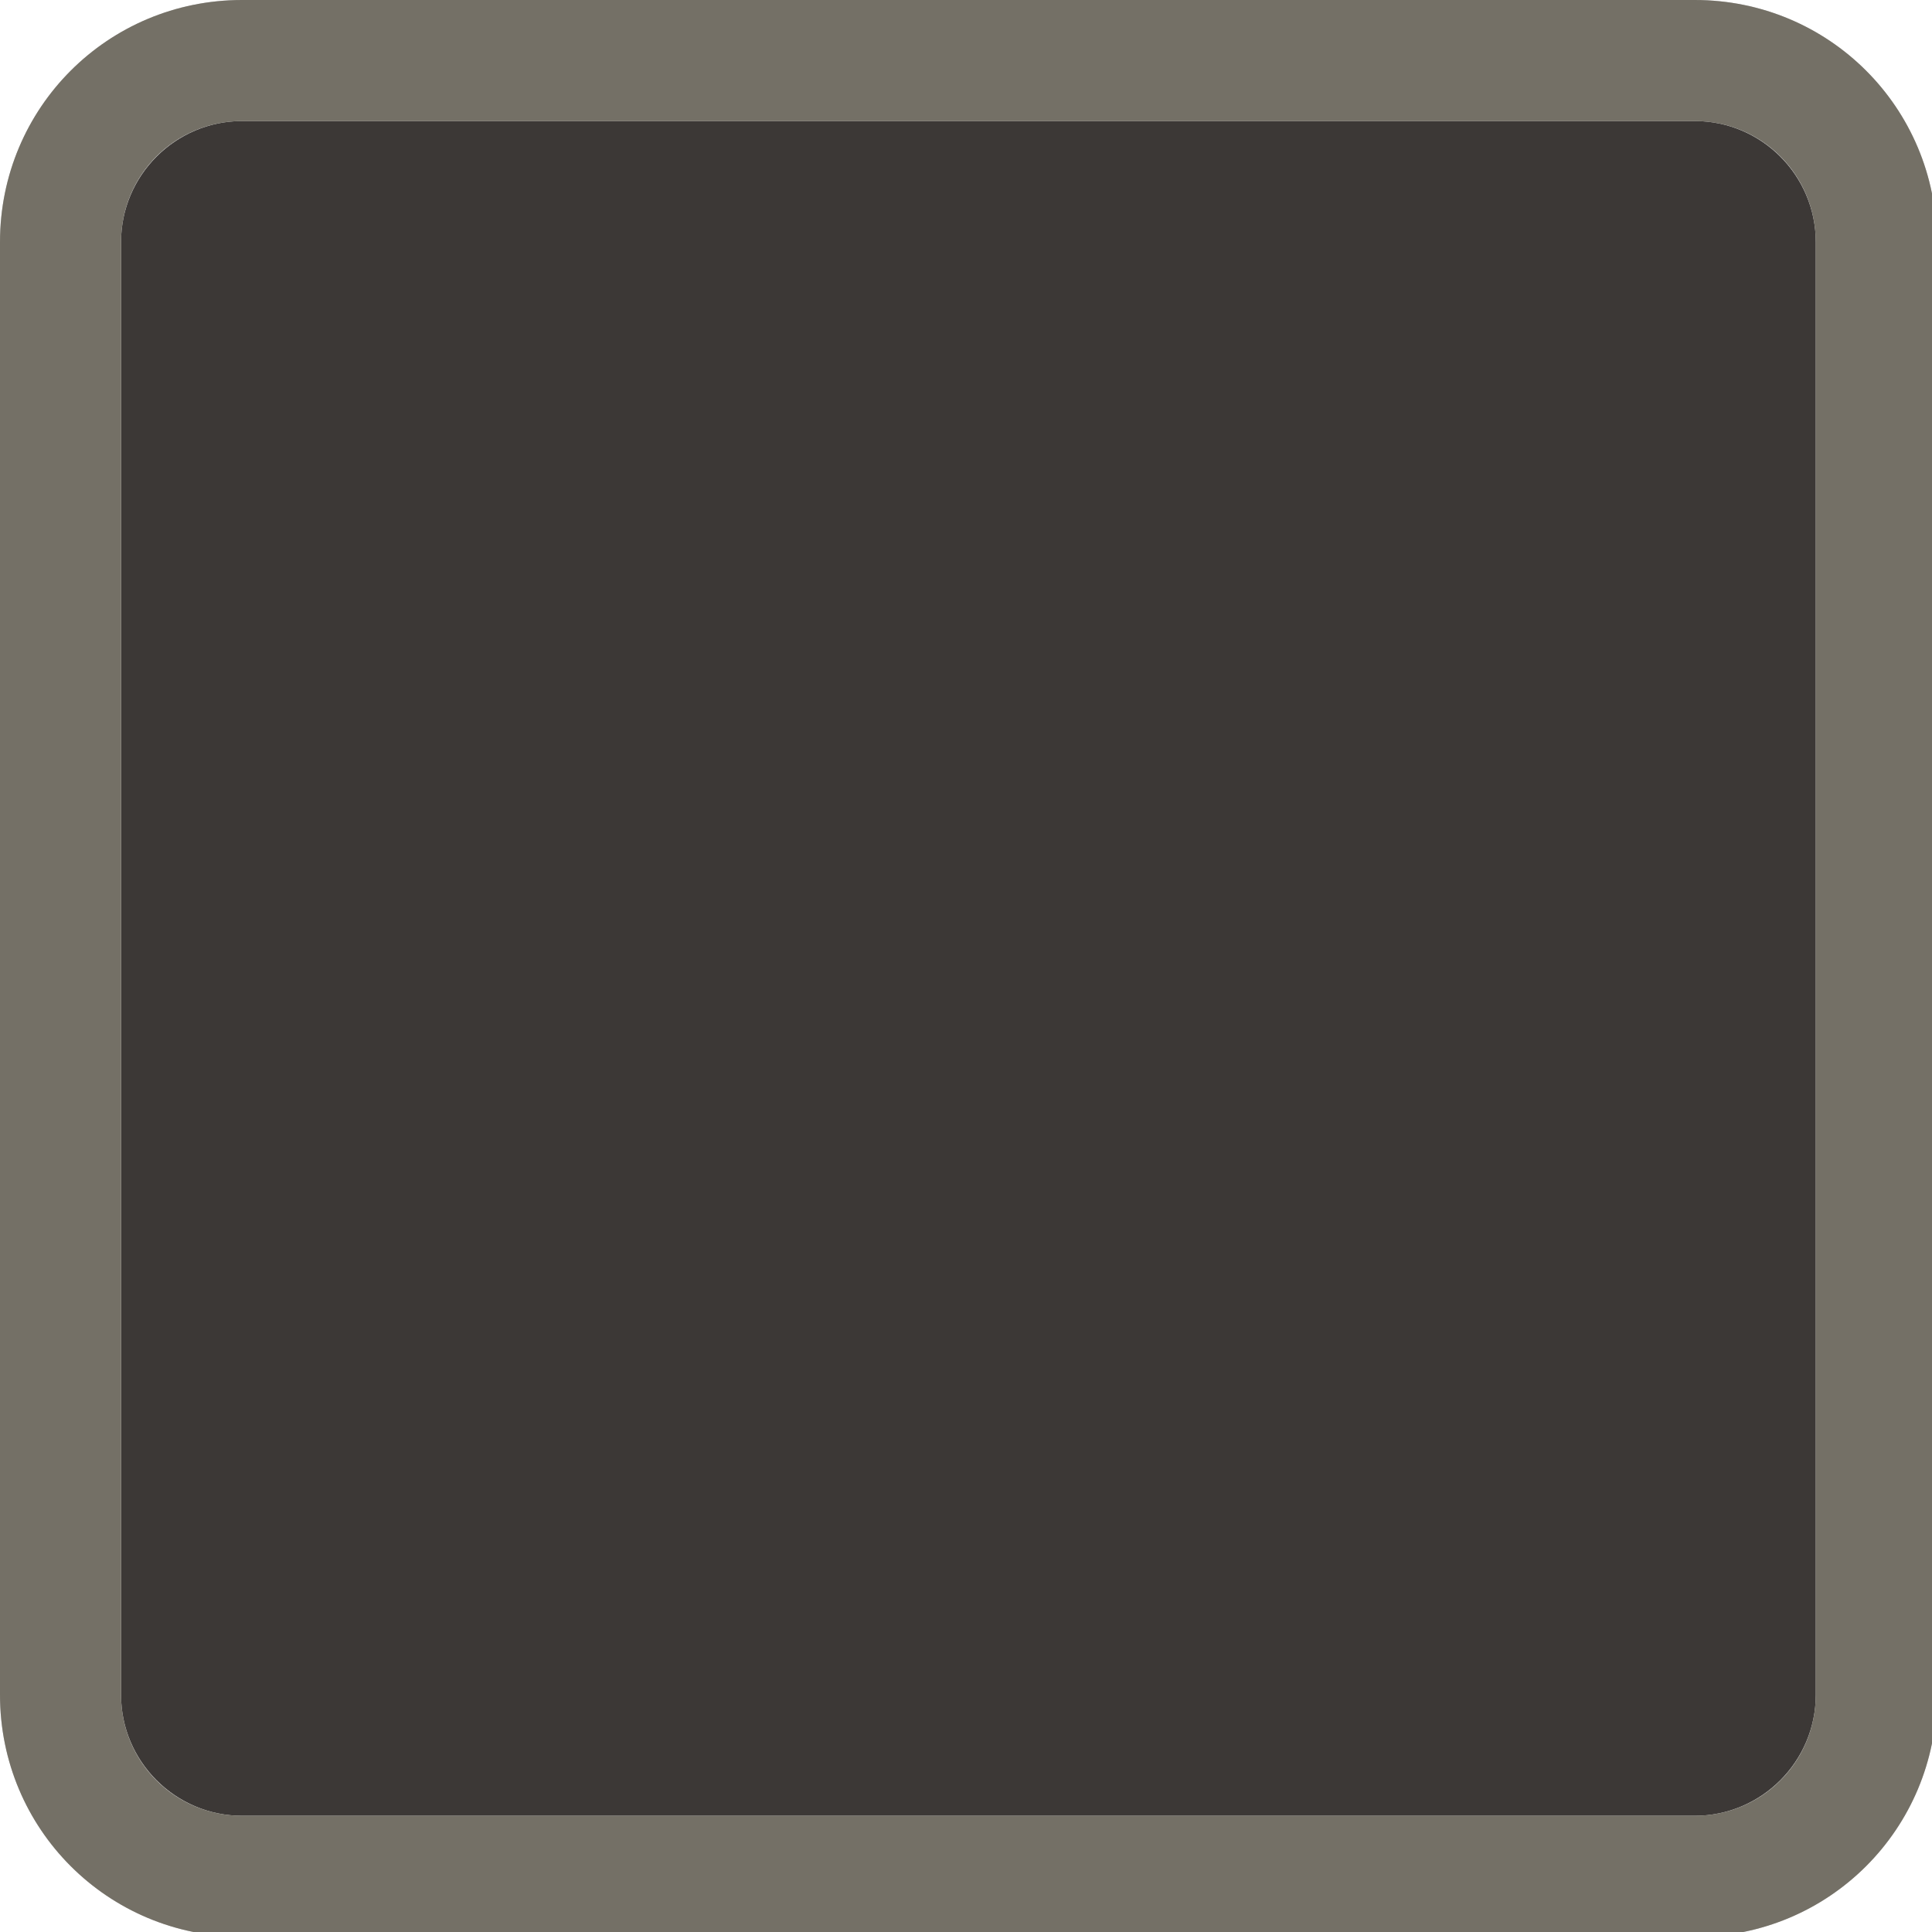
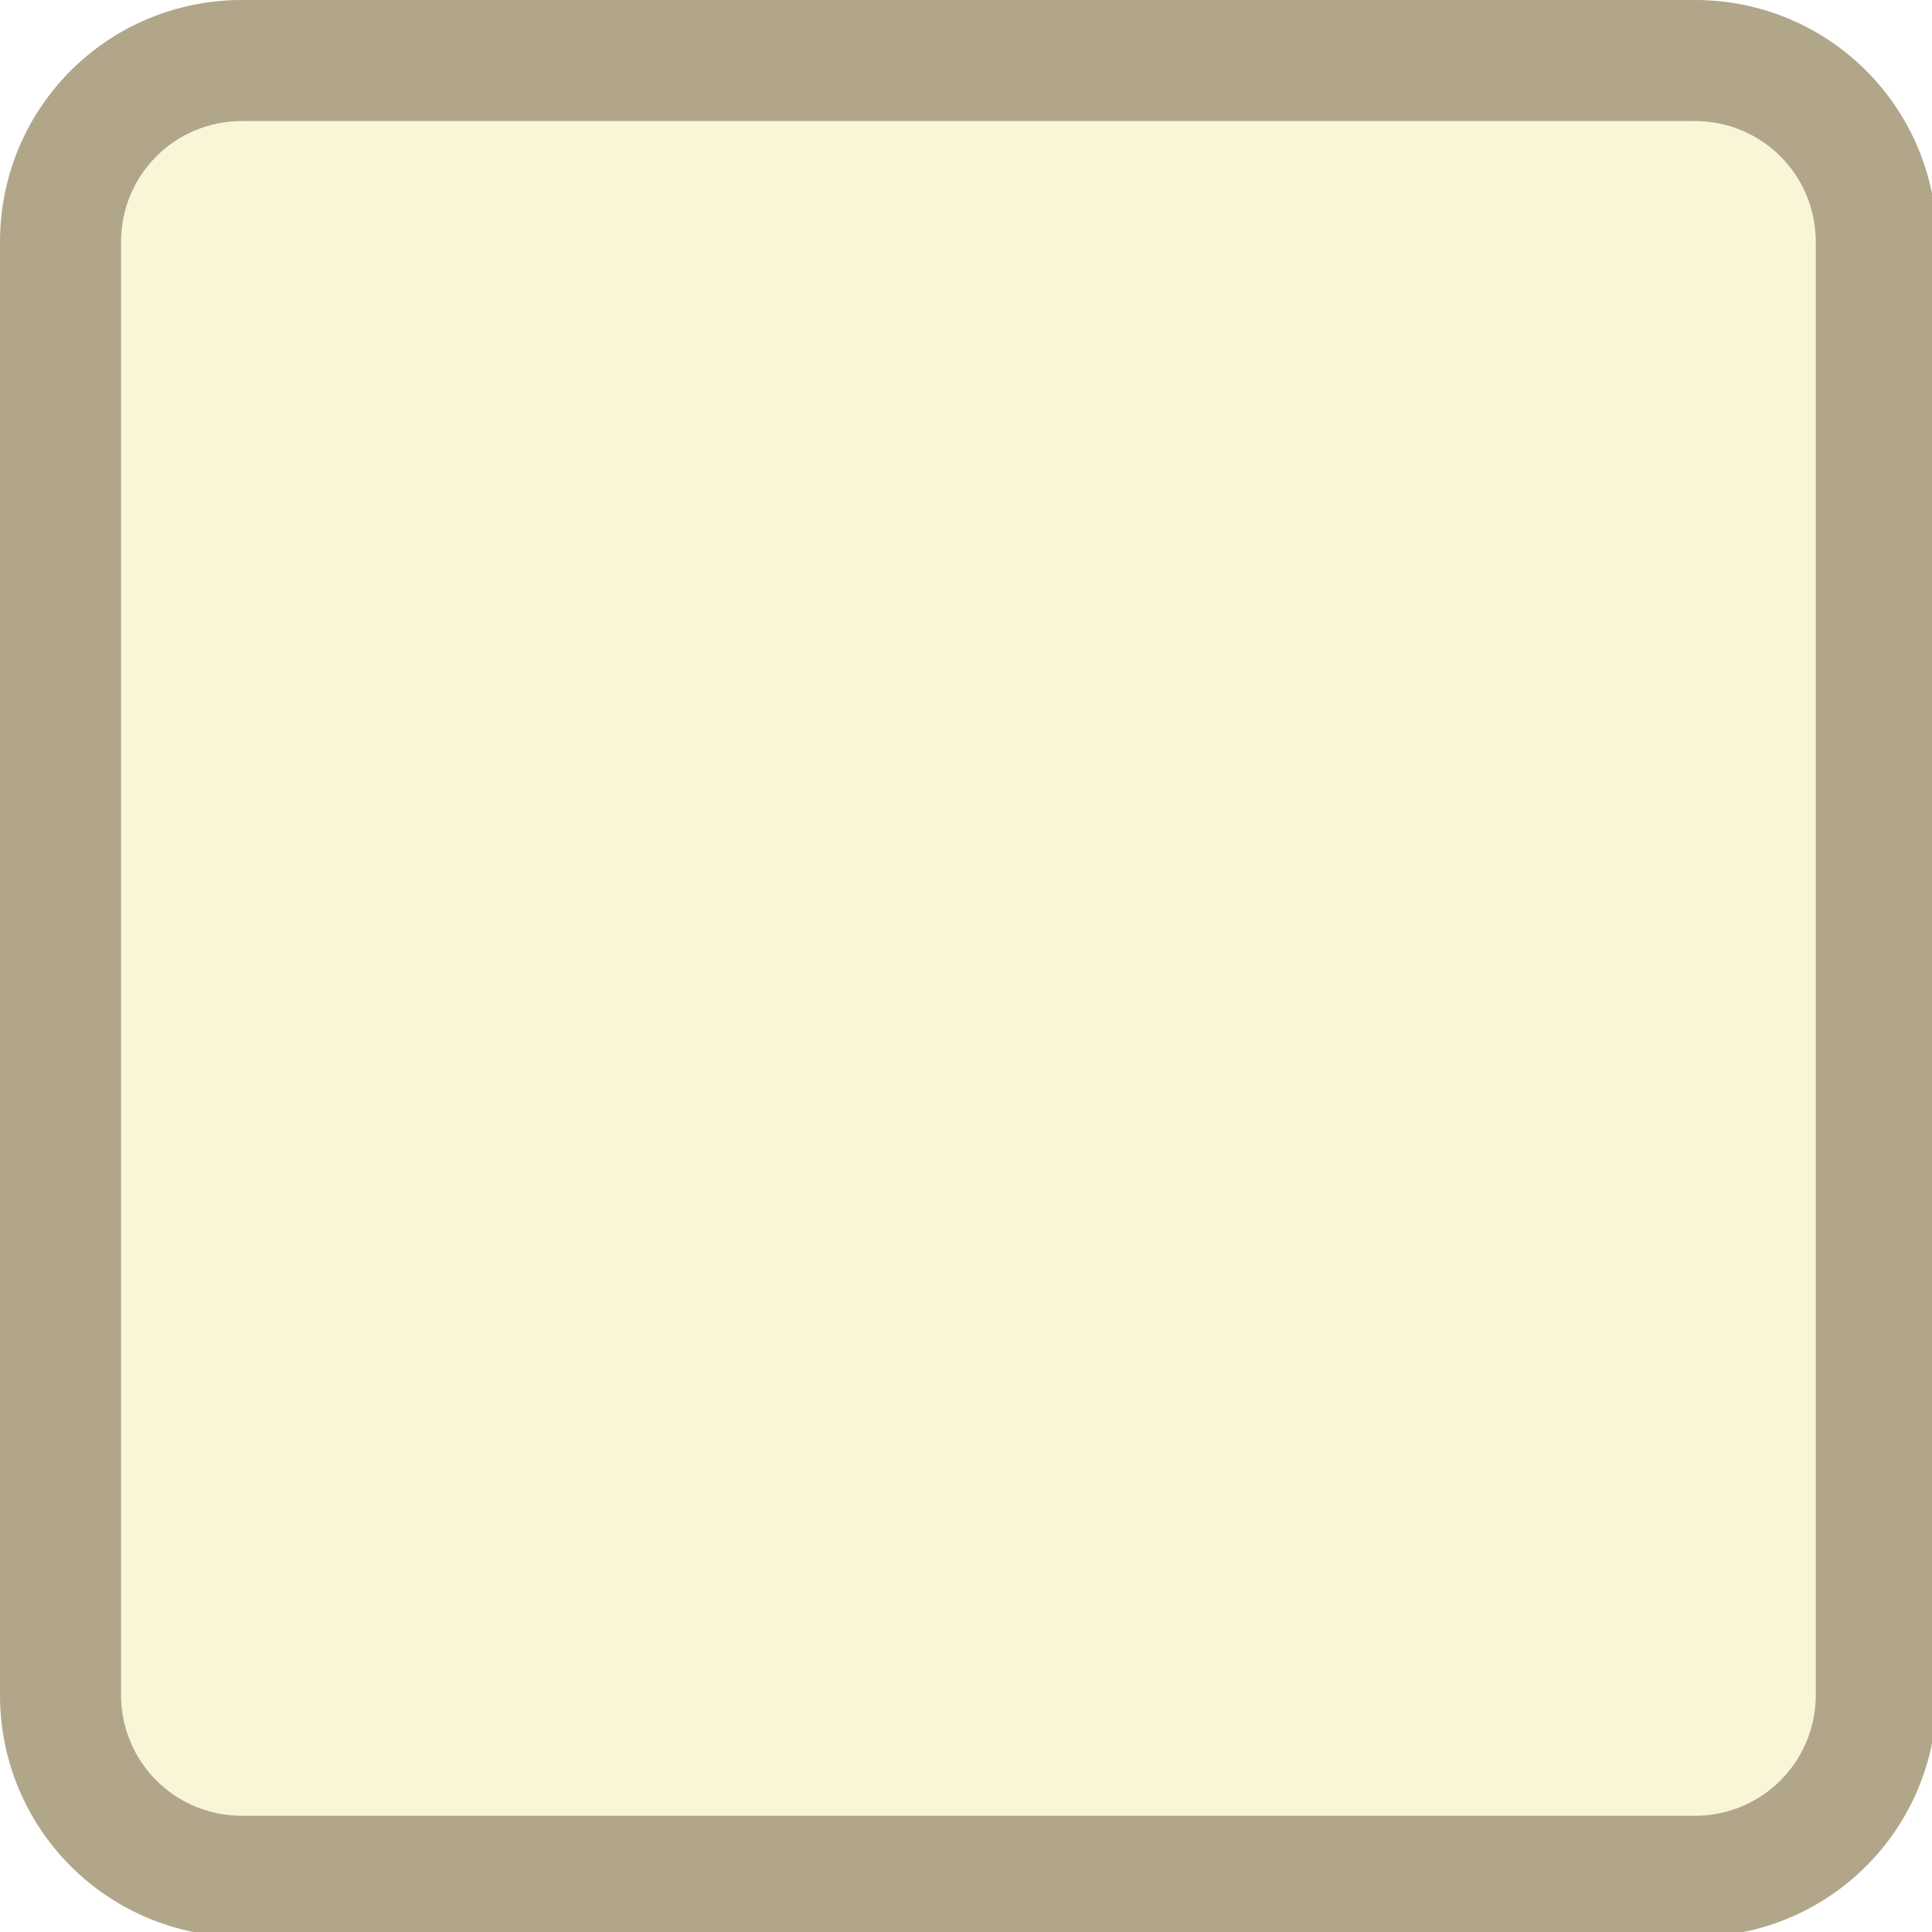
<svg xmlns="http://www.w3.org/2000/svg" width="133pt" height="133pt" viewBox="0 0 133 133" version="1.1">
  <g id="surface1">
-     <path style=" stroke:none;fill-rule:nonzero;fill:#3c3836;fill-opacity:1;" d="M 16.668 8.332 L 116.668 8.332 C 121.258 8.332 125 12.078 125 16.668 L 125 116.668 C 125 121.258 121.258 125 116.668 125 L 16.668 125 C 12.078 125 8.332 121.258 8.332 116.668 L 8.332 16.668 C 8.332 12.078 12.078 8.332 16.668 8.332 Z M 16.668 8.332 " />
-     <path style=" stroke:none;fill-rule:nonzero;fill:#3c3836;fill-opacity:1;" d="M 16.668 0 C 7.422 0 0 7.422 0 16.668 L 0 116.668 C 0 125.91 7.422 133.332 16.668 133.332 L 116.668 133.332 C 125.91 133.332 133.332 125.91 133.332 116.668 L 133.332 16.668 C 133.332 7.422 125.91 0 116.668 0 Z M 16.668 8.332 L 116.668 8.332 C 121.289 8.332 125 12.043 125 16.668 L 125 116.668 C 125 121.289 121.289 125 116.668 125 L 16.668 125 C 12.043 125 8.332 121.289 8.332 116.668 L 8.332 16.668 C 8.332 12.043 12.043 8.332 16.668 8.332 Z M 16.668 8.332 " />
-     <path style=" stroke:none;fill-rule:nonzero;fill:#f9f5d7;fill-opacity:0.30;" d="M 16.668 0 C 7.422 0 0 7.422 0 16.668 L 0 116.668 C 0 125.91 7.422 133.332 16.668 133.332 L 116.668 133.332 C 125.91 133.332 133.332 125.91 133.332 116.668 L 133.332 16.668 C 133.332 7.422 125.91 0 116.668 0 Z M 16.668 8.332 L 116.668 8.332 C 121.289 8.332 125 12.043 125 16.668 L 125 116.668 C 125 121.289 121.289 125 116.668 125 L 16.668 125 C 12.043 125 8.332 121.289 8.332 116.668 L 8.332 16.668 C 8.332 12.043 12.043 8.332 16.668 8.332 Z M 16.668 8.332 " />
+     <path style=" stroke:none;fill-rule:nonzero;fill:#f9f5d7;fill-opacity:1;" d="M 16.668 8.332 L 116.668 8.332 C 121.258 8.332 125 12.078 125 16.668 L 125 116.668 C 125 121.258 121.258 125 116.668 125 L 16.668 125 C 12.078 125 8.332 121.258 8.332 116.668 L 8.332 16.668 C 8.332 12.078 12.078 8.332 16.668 8.332 Z M 16.668 8.332 " />
+     <path style=" stroke:none;fill-rule:nonzero;fill:#ebdbb2;fill-opacity:1;" d="M 16.668 0 C 7.422 0 0 7.422 0 16.668 L 0 116.668 C 0 125.91 7.422 133.332 16.668 133.332 L 116.668 133.332 C 125.91 133.332 133.332 125.91 133.332 116.668 L 133.332 16.668 C 133.332 7.422 125.91 0 116.668 0 Z M 16.668 8.332 L 116.668 8.332 C 121.289 8.332 125 12.043 125 16.668 L 125 116.668 C 125 121.289 121.289 125 116.668 125 L 16.668 125 C 12.043 125 8.332 121.289 8.332 116.668 L 8.332 16.668 C 8.332 12.043 12.043 8.332 16.668 8.332 Z M 16.668 8.332 " />
+     <path style=" stroke:none;fill-rule:nonzero;fill:#282828;fill-opacity:0.30;" d="M 16.668 0 C 7.422 0 0 7.422 0 16.668 L 0 116.668 C 0 125.91 7.422 133.332 16.668 133.332 L 116.668 133.332 C 125.91 133.332 133.332 125.91 133.332 116.668 L 133.332 16.668 C 133.332 7.422 125.91 0 116.668 0 Z M 16.668 8.332 L 116.668 8.332 C 121.289 8.332 125 12.043 125 16.668 L 125 116.668 C 125 121.289 121.289 125 116.668 125 L 16.668 125 C 12.043 125 8.332 121.289 8.332 116.668 L 8.332 16.668 C 8.332 12.043 12.043 8.332 16.668 8.332 Z M 16.668 8.332 " />
  </g>
</svg>
